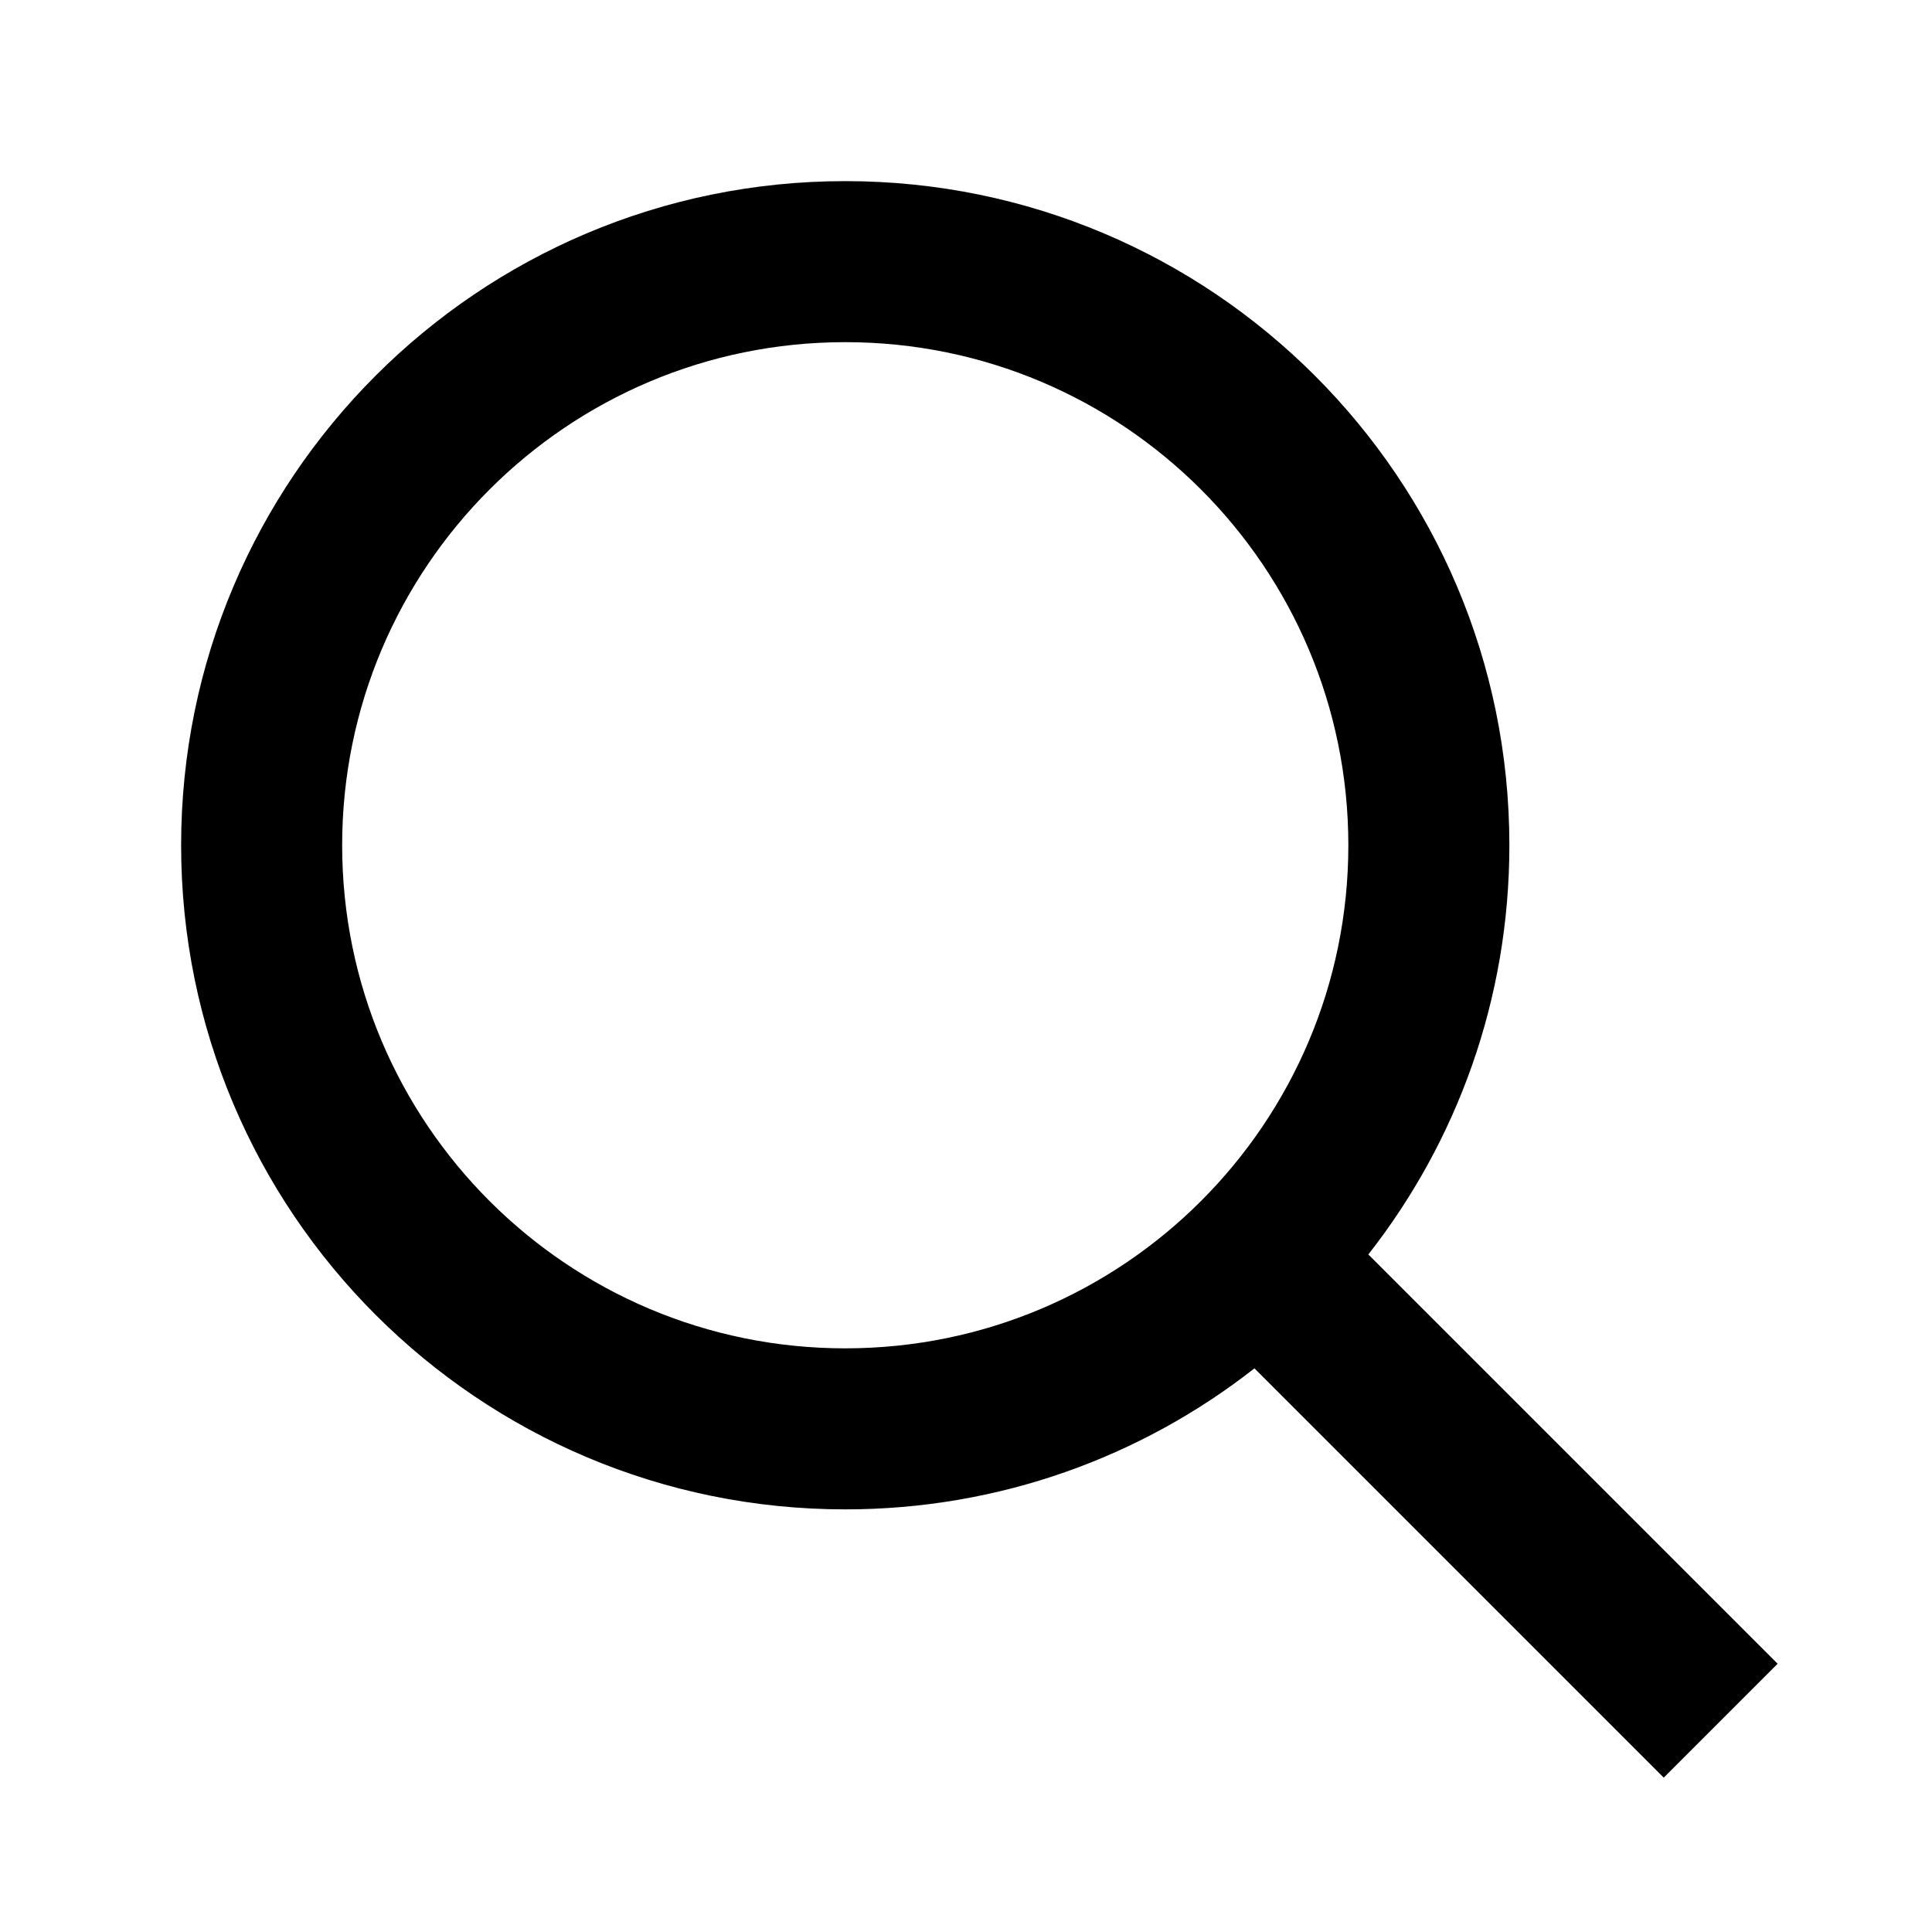
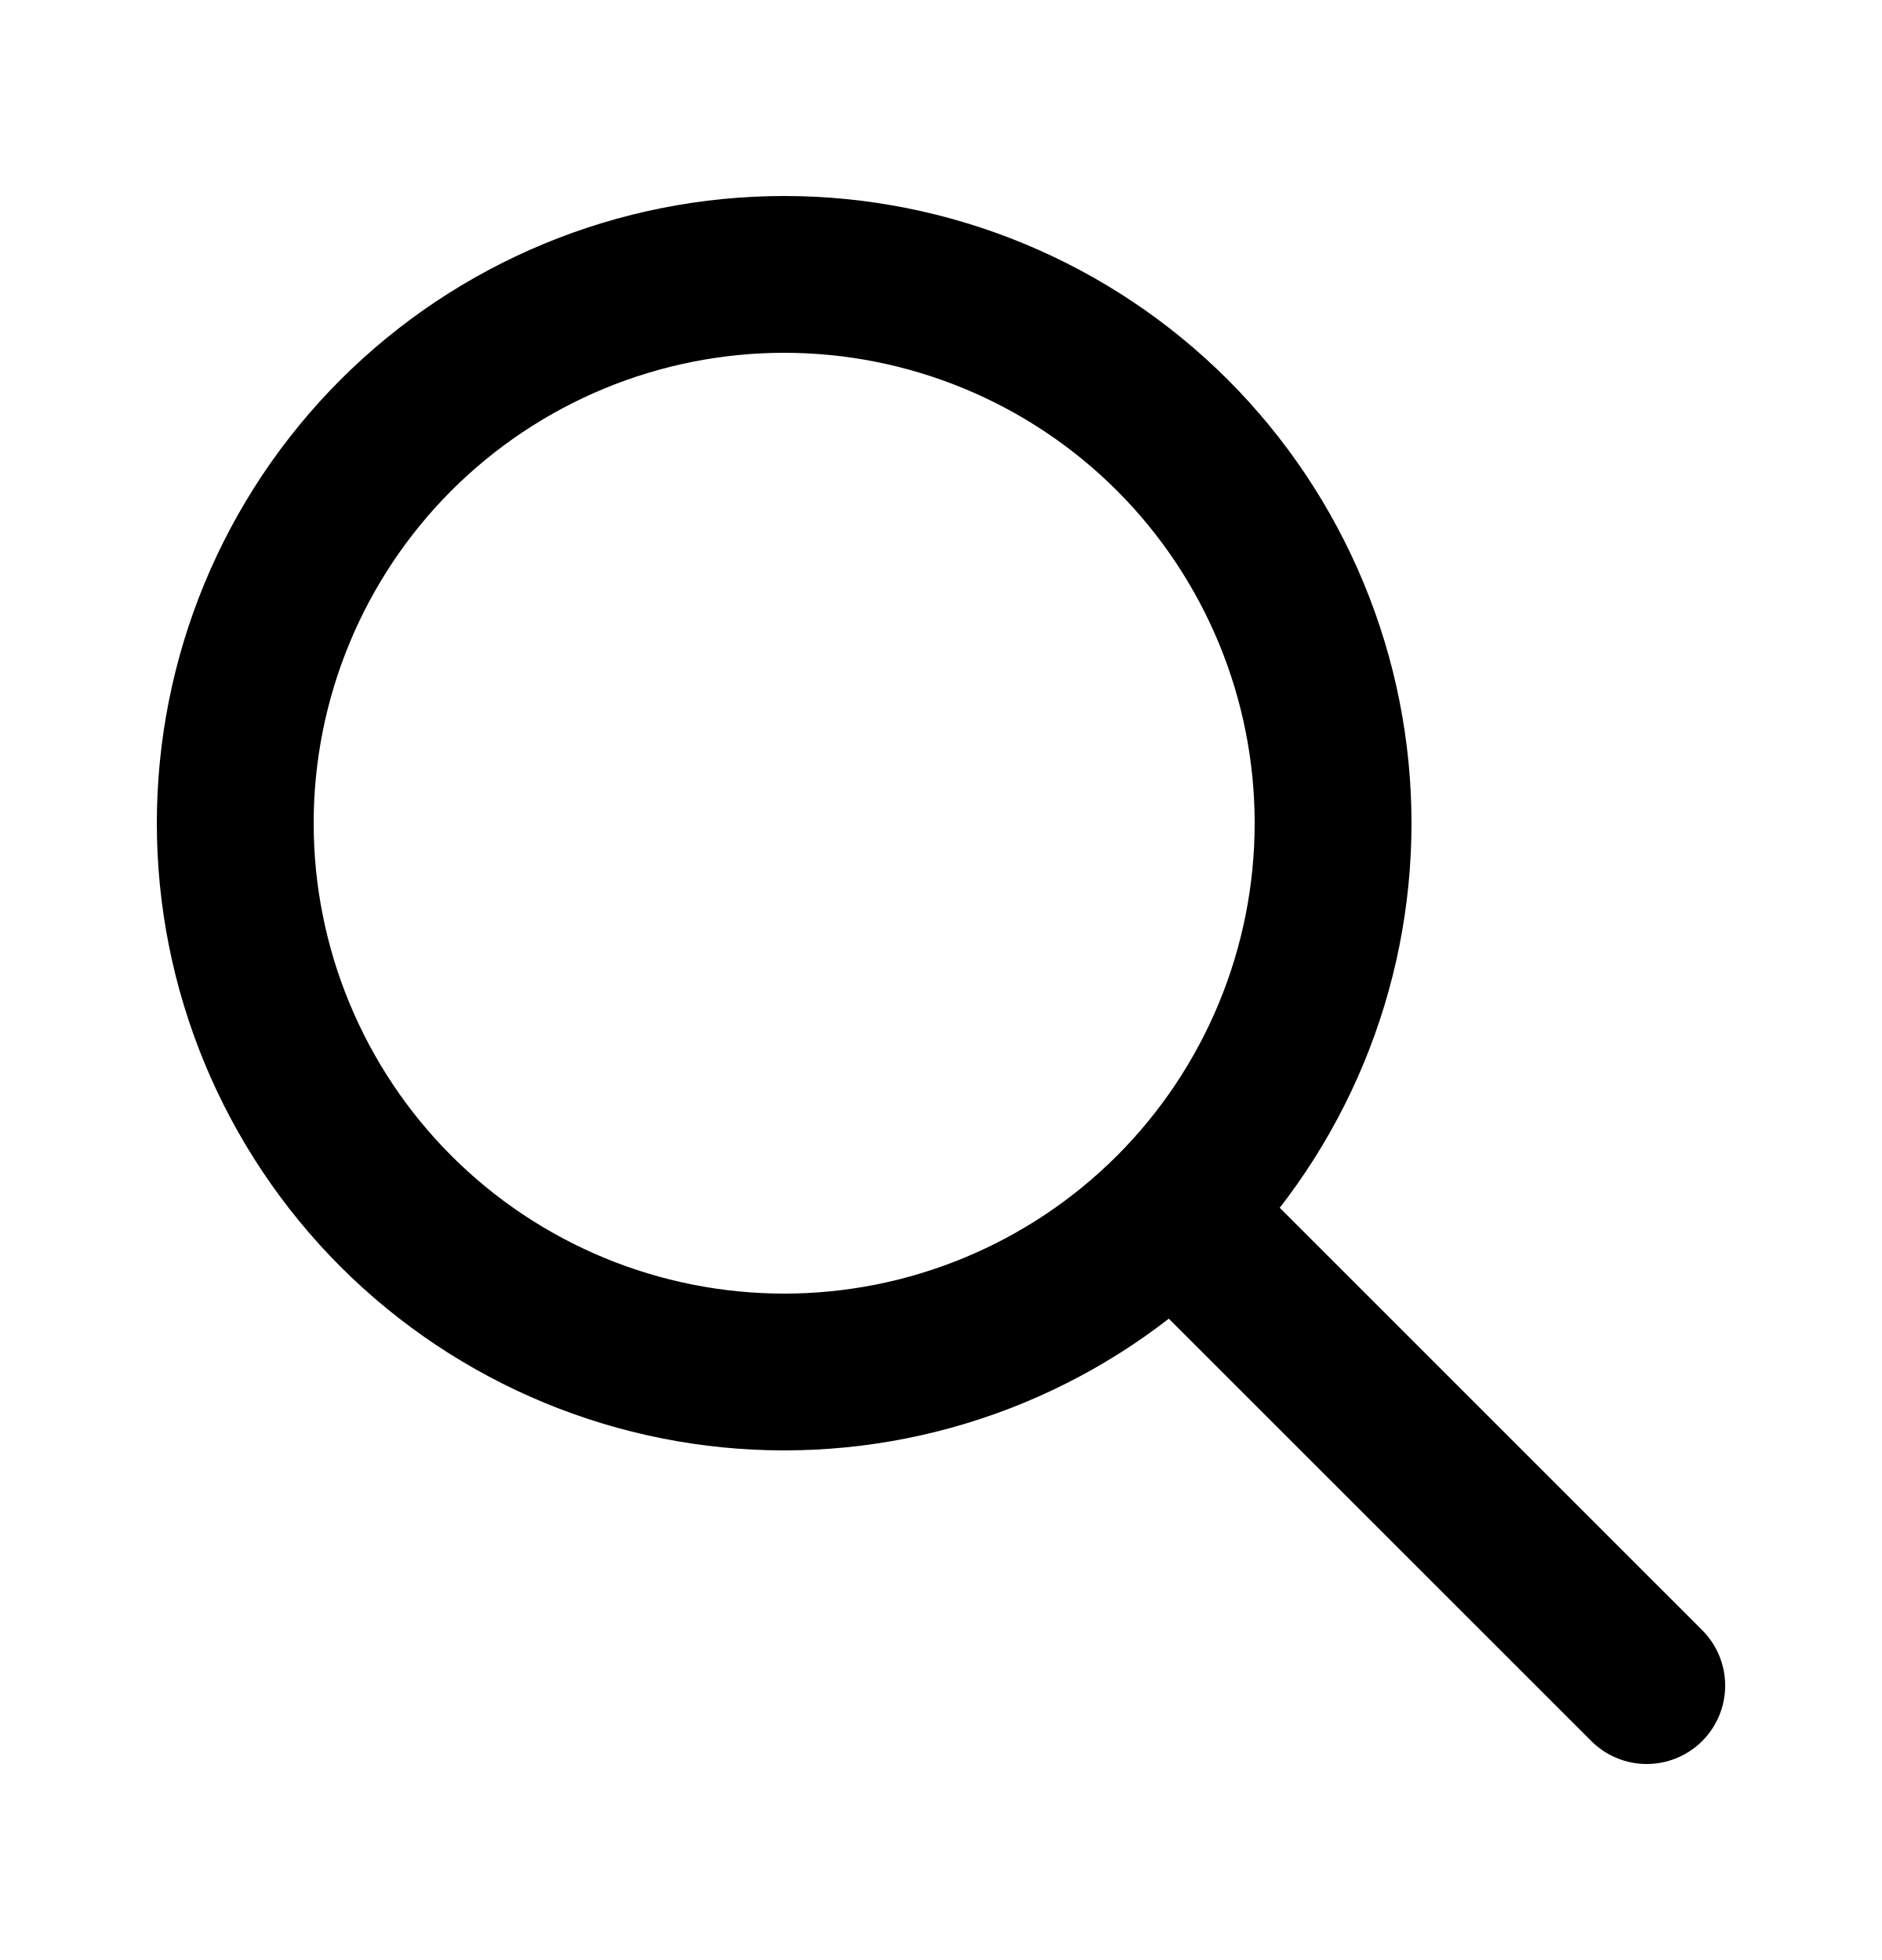
- <svg xmlns="http://www.w3.org/2000/svg" width="20" height="20" viewBox="0 0 20 20" fill="none">
-   <path fill-rule="evenodd" clip-rule="evenodd" d="M13.958 8.75C13.958 11.627 11.627 13.958 8.75 13.958C5.874 13.958 3.542 11.627 3.542 8.75C3.542 5.874 5.874 3.542 8.75 3.542C11.627 3.542 13.958 5.874 13.958 8.75ZM12.986 14.165C11.819 15.08 10.348 15.625 8.75 15.625C4.953 15.625 1.875 12.547 1.875 8.75C1.875 4.953 4.953 1.875 8.75 1.875C12.547 1.875 15.625 4.953 15.625 8.75C15.625 10.348 15.08 11.819 14.165 12.986L18.402 17.223L17.223 18.402L12.986 14.165Z" fill="#000000" />
+ <svg xmlns="http://www.w3.org/2000/svg" width="24" height="25" viewBox="0 0 24 25" fill="none">
+   <path d="M21 21.5L15 15.5M3 10.5C3 11.419 3.181 12.329 3.533 13.179C3.885 14.028 4.4 14.8 5.05 15.45C5.7 16.1 6.472 16.615 7.321 16.967C8.171 17.319 9.081 17.5 10 17.5C10.919 17.5 11.829 17.319 12.679 16.967C13.528 16.615 14.3 16.1 14.95 15.45C15.6 14.8 16.115 14.028 16.467 13.179C16.819 12.329 17 11.419 17 10.5C17 9.581 16.819 8.671 16.467 7.821C16.115 6.972 15.6 6.2 14.95 5.55C14.3 4.9 13.528 4.385 12.679 4.033C11.829 3.681 10.919 3.5 10 3.5C9.081 3.5 8.171 3.681 7.321 4.033C6.472 4.385 5.7 4.9 5.05 5.55C4.4 6.2 3.885 6.972 3.533 7.821C3.181 8.671 3 9.581 3 10.5Z" stroke="black" stroke-width="2" stroke-linecap="round" stroke-linejoin="round" />
</svg>
